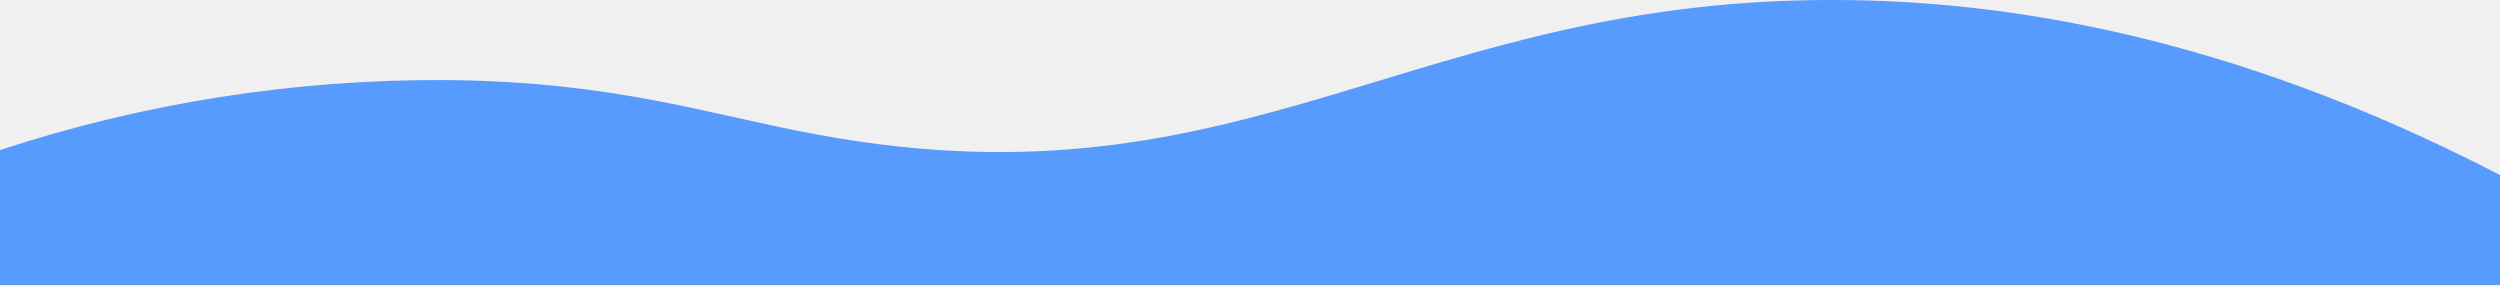
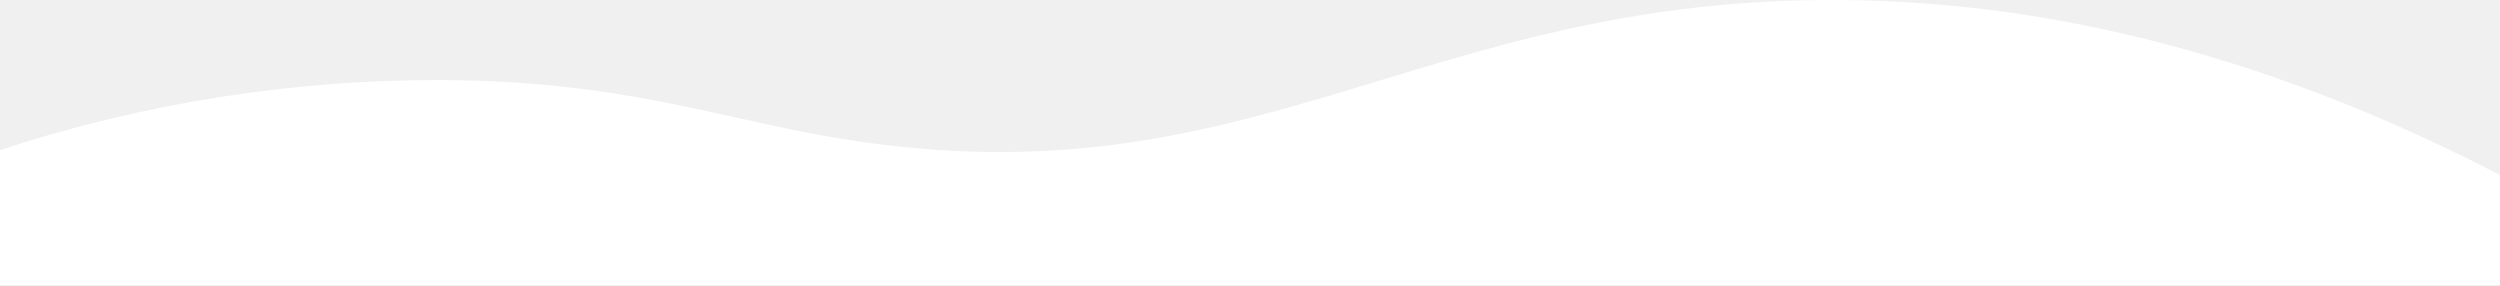
<svg xmlns="http://www.w3.org/2000/svg" id="Layer_1" data-name="Layer 1" viewBox="0 0 500 57.01">
  <defs>
-     <style>.cls-1{fill:#589bff;}</style>
+     <style>.cls-1{fill:#fff;}</style>
  </defs>
  <path class="cls-1" d="M500,200H0V173a281.22,281.22,0,0,1,89-14c34.3.27,52.92,7,75,11,85.69,15.67,118.55-27.92,205-27,30.2.32,75.43,6.17,131,35" transform="translate(0 -142.99)" />
</svg>
